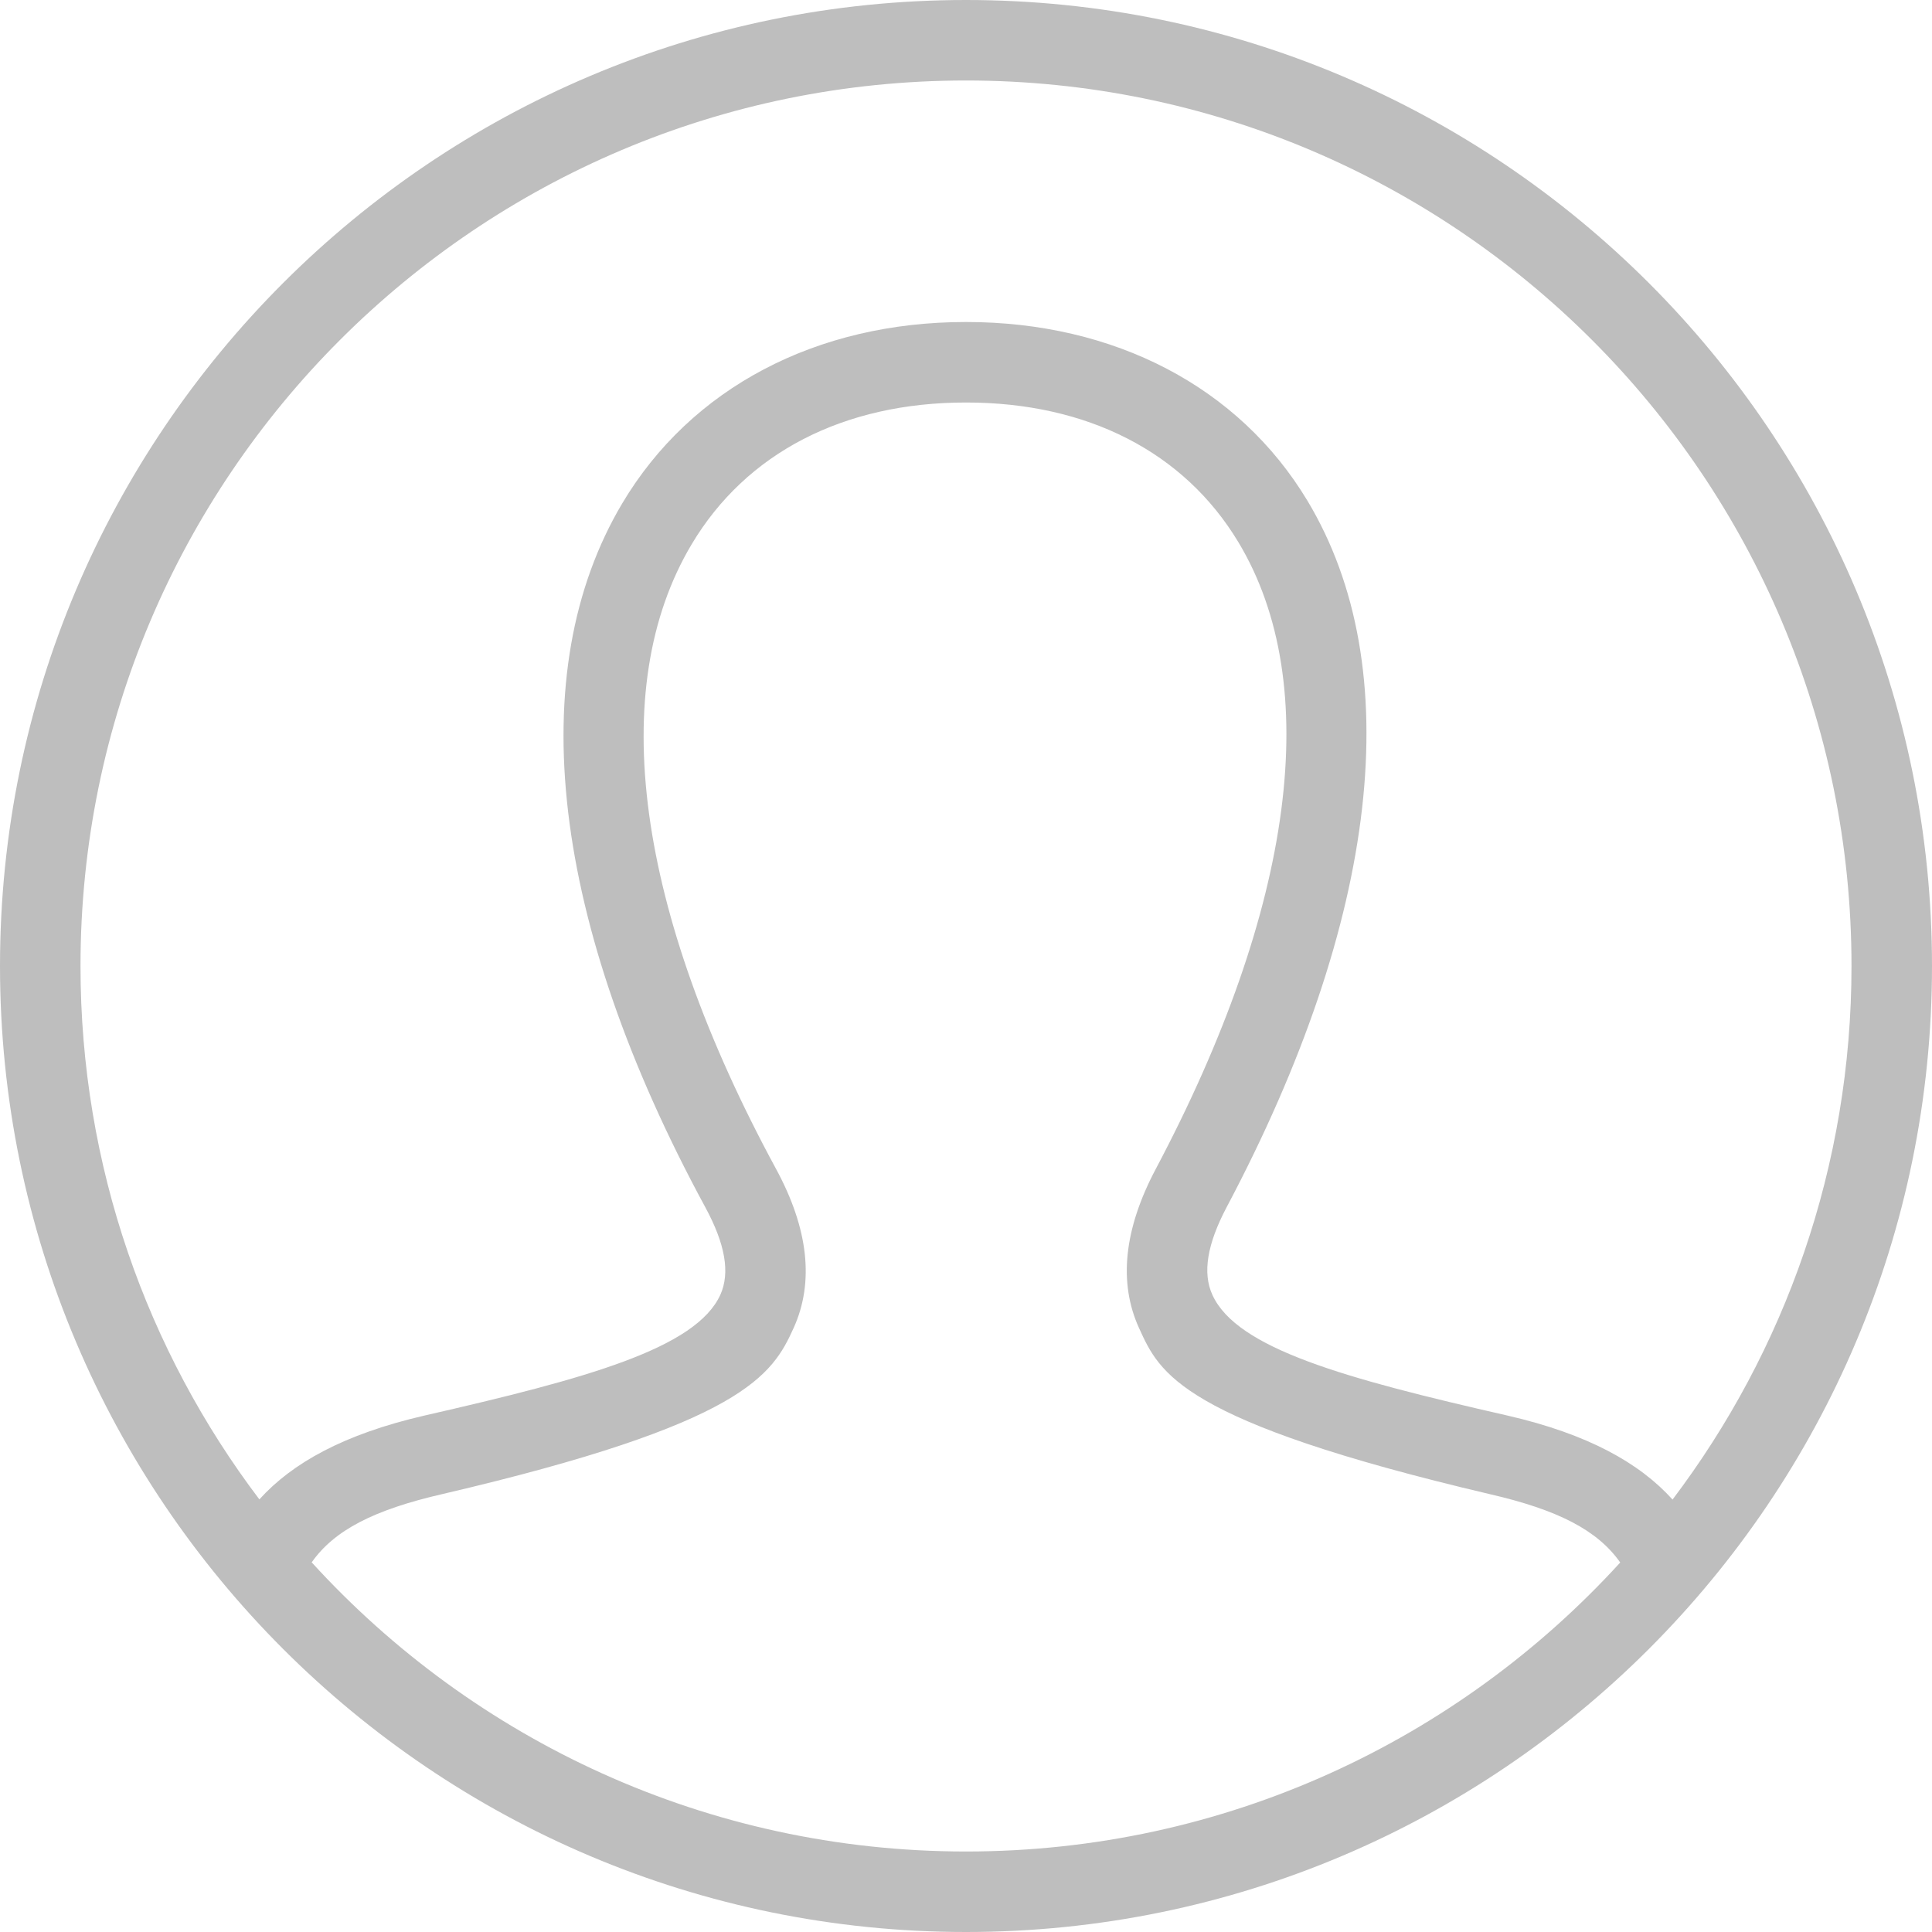
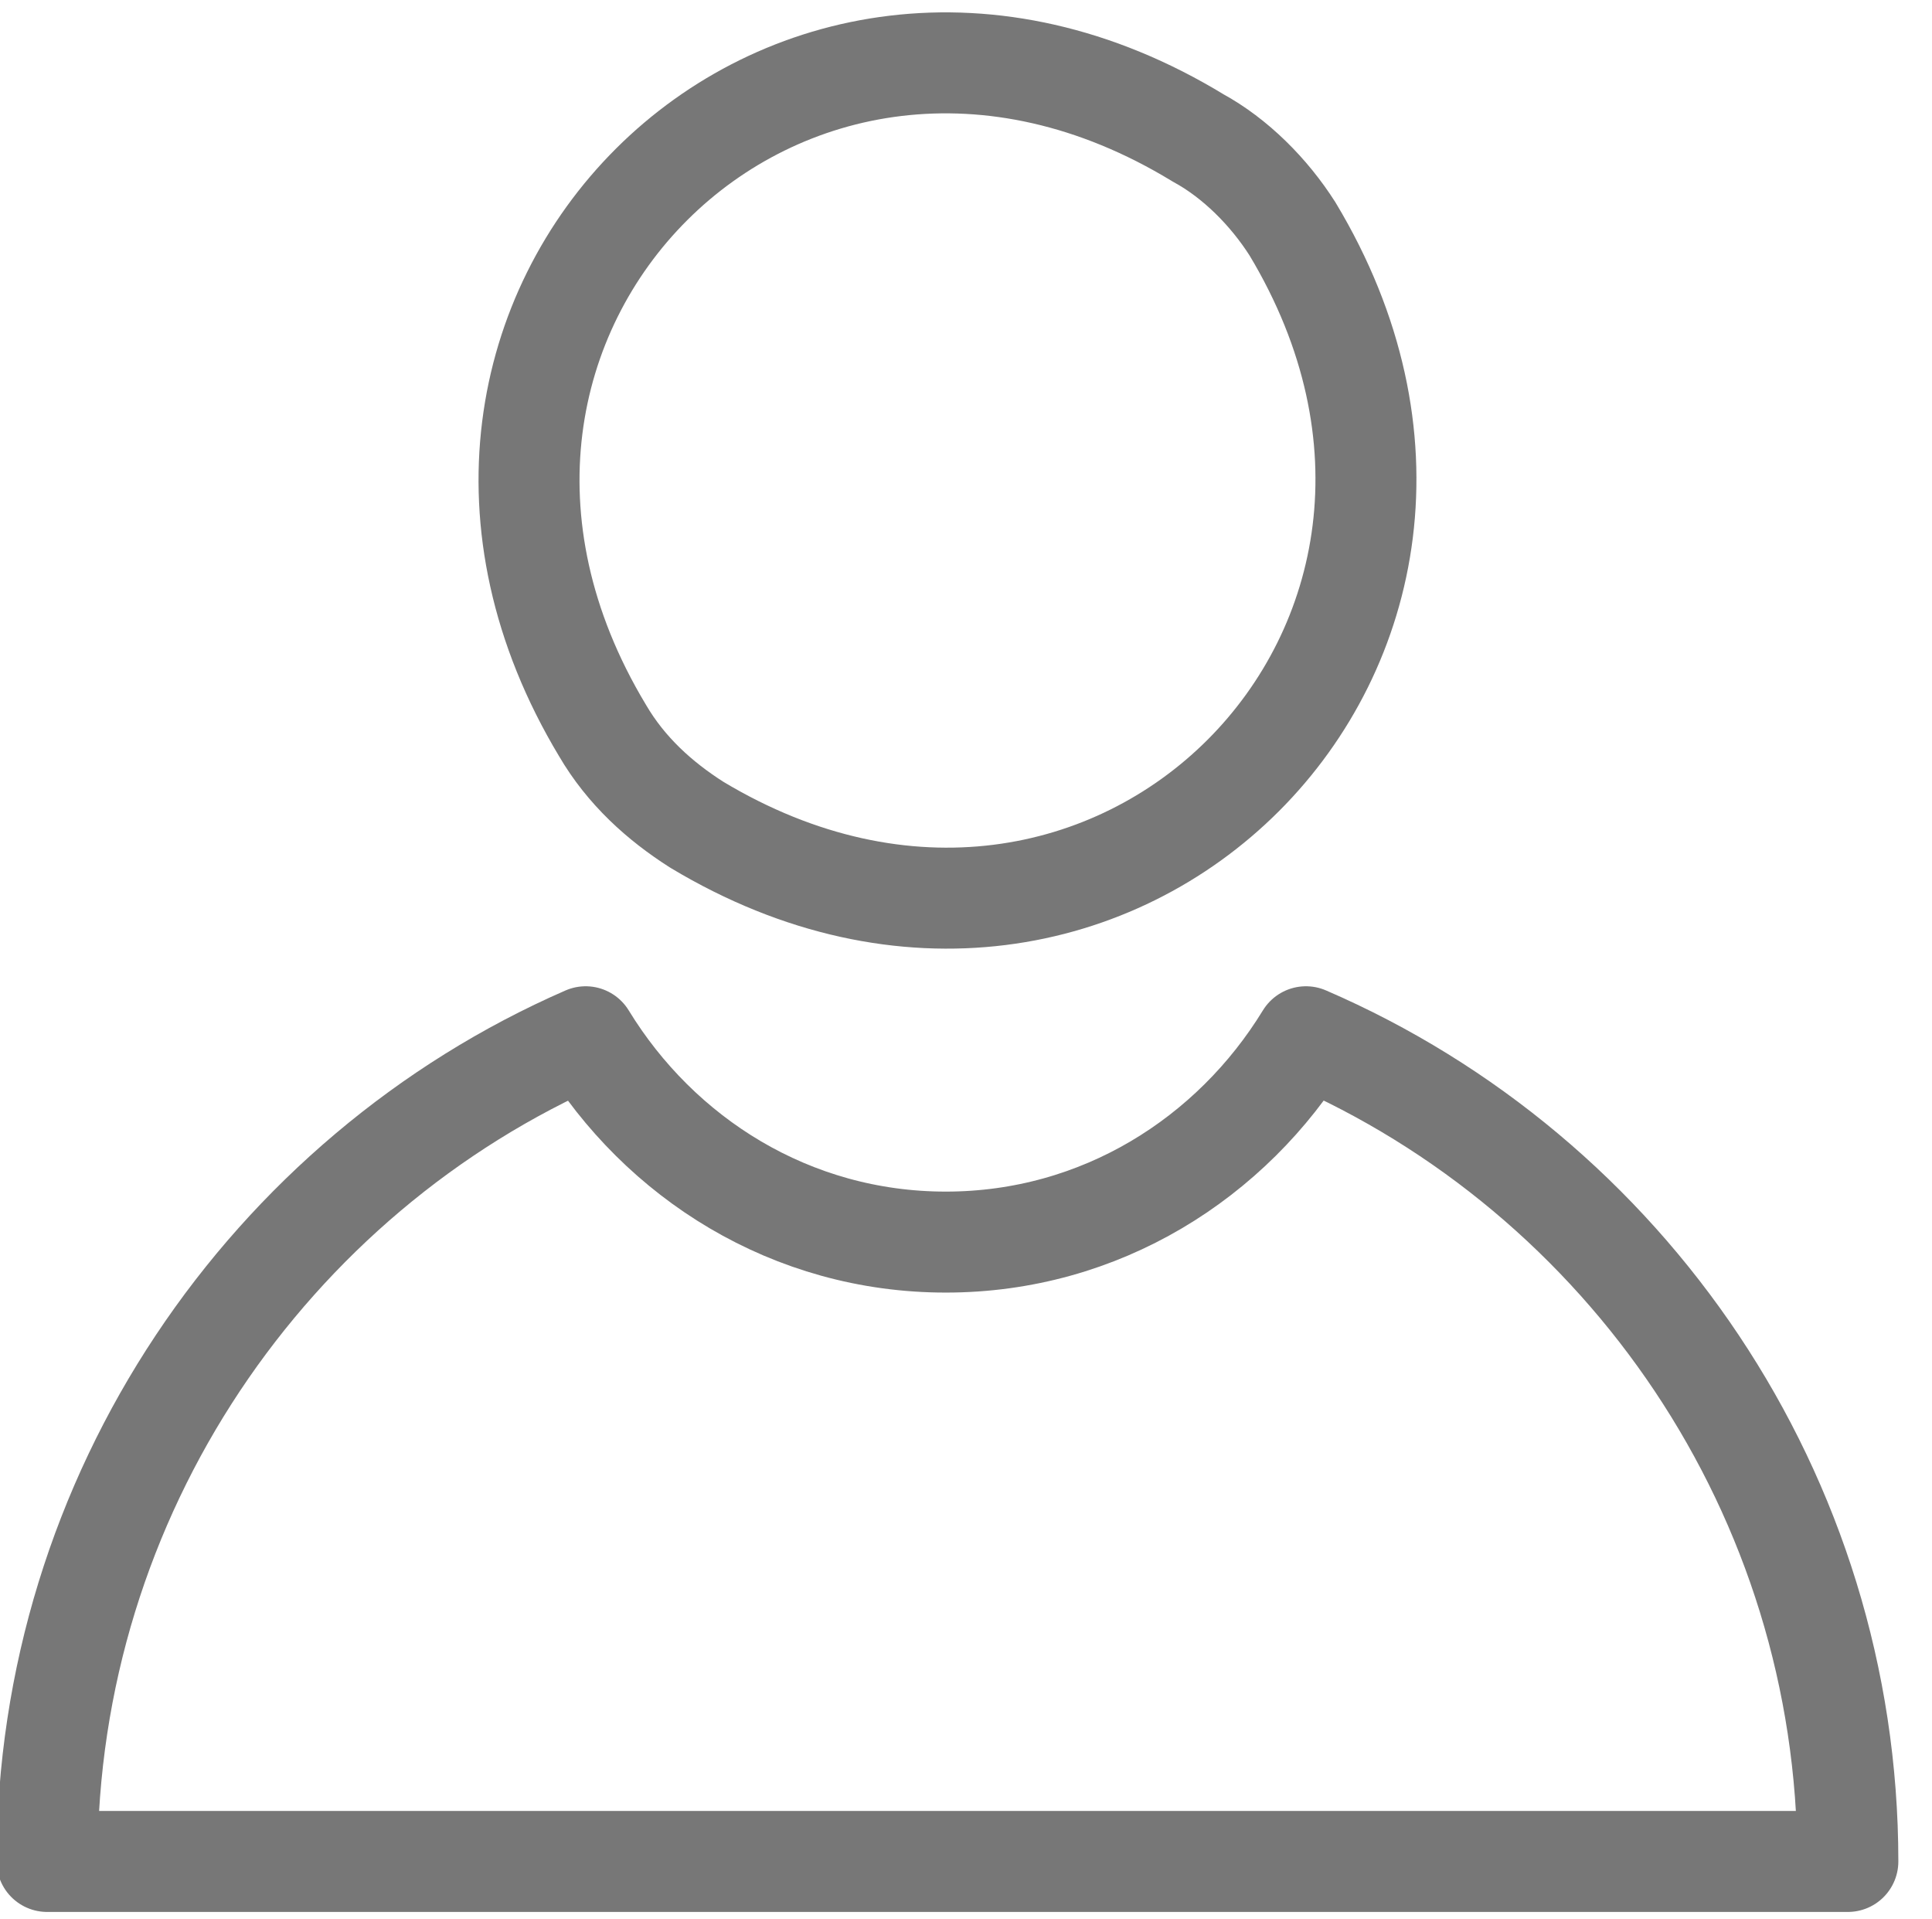
- <svg xmlns="http://www.w3.org/2000/svg" width="24" height="24" fill-rule="evenodd" clip-rule="evenodd">
-   <path fill="#bebebe" d="M12 0c6.623 0 12 5.377 12 12s-5.377 12-12 12-12-5.377-12-12 5.377-12 12-12zm8.127 19.41c-.282-.401-.772-.654-1.624-.85-3.848-.906-4.097-1.501-4.352-2.059-.259-.565-.19-1.23.205-1.977 1.726-3.257 2.09-6.024 1.027-7.79-.674-1.119-1.875-1.734-3.383-1.734-1.521 0-2.732.626-3.409 1.763-1.066 1.789-.693 4.544 1.049 7.757.402.742.476 1.406.22 1.974-.265.586-.611 1.19-4.365 2.066-.852.196-1.342.449-1.623.848 2.012 2.207 4.91 3.592 8.128 3.592s6.115-1.385 8.127-3.59zm.65-.782c1.395-1.844 2.223-4.14 2.223-6.628 0-6.071-4.929-11-11-11s-11 4.929-11 11c0 2.487.827 4.783 2.222 6.626.409-.452 1.049-.81 2.049-1.041 2.025-.462 3.376-.836 3.678-1.502.122-.272.061-.628-.188-1.087-1.917-3.535-2.282-6.641-1.03-8.745.853-1.431 2.408-2.251 4.269-2.251 1.845 0 3.391.808 4.24 2.218 1.251 2.079.896 5.195-1 8.774-.245.463-.304.821-.179 1.094.305.668 1.644 1.038 3.667 1.499 1 .23 1.64.59 2.049 1.043z" />
+ <svg xmlns="http://www.w3.org/2000/svg" version="1.1" x="0px" y="0px" viewBox="0 0 57.4 57" enable-background="new 0 0 57.4 57" xml:space="preserve">
+   <g>
+     <path fill="none" stroke="#777" stroke-width="3" stroke-linecap="round" stroke-linejoin="round" stroke-miterlimit="10" d="M38.4,6.8c7.4,12.3-5.4,25.1-17.7,17.7c-1.1-0.7-2.1-1.6-2.8-2.8C10.5,9.4,23.3-3.4,35.6,4.1C36.7,4.7,37.7,5.7,38.4,6.8z" />
+     <path fill="none" stroke="#777" stroke-width="3" stroke-linecap="round" stroke-linejoin="round" stroke-miterlimit="10" d="M38.8,30.8c-2.2,3.6-6.1,6.1-10.7,6.1s-8.5-2.5-10.7-6.1C8,34.9,1.4,44.4,1.4,55.3h53.5C54.9,44.4,48.3,34.9,38.8,30.8z" />
+   </g>
</svg>
